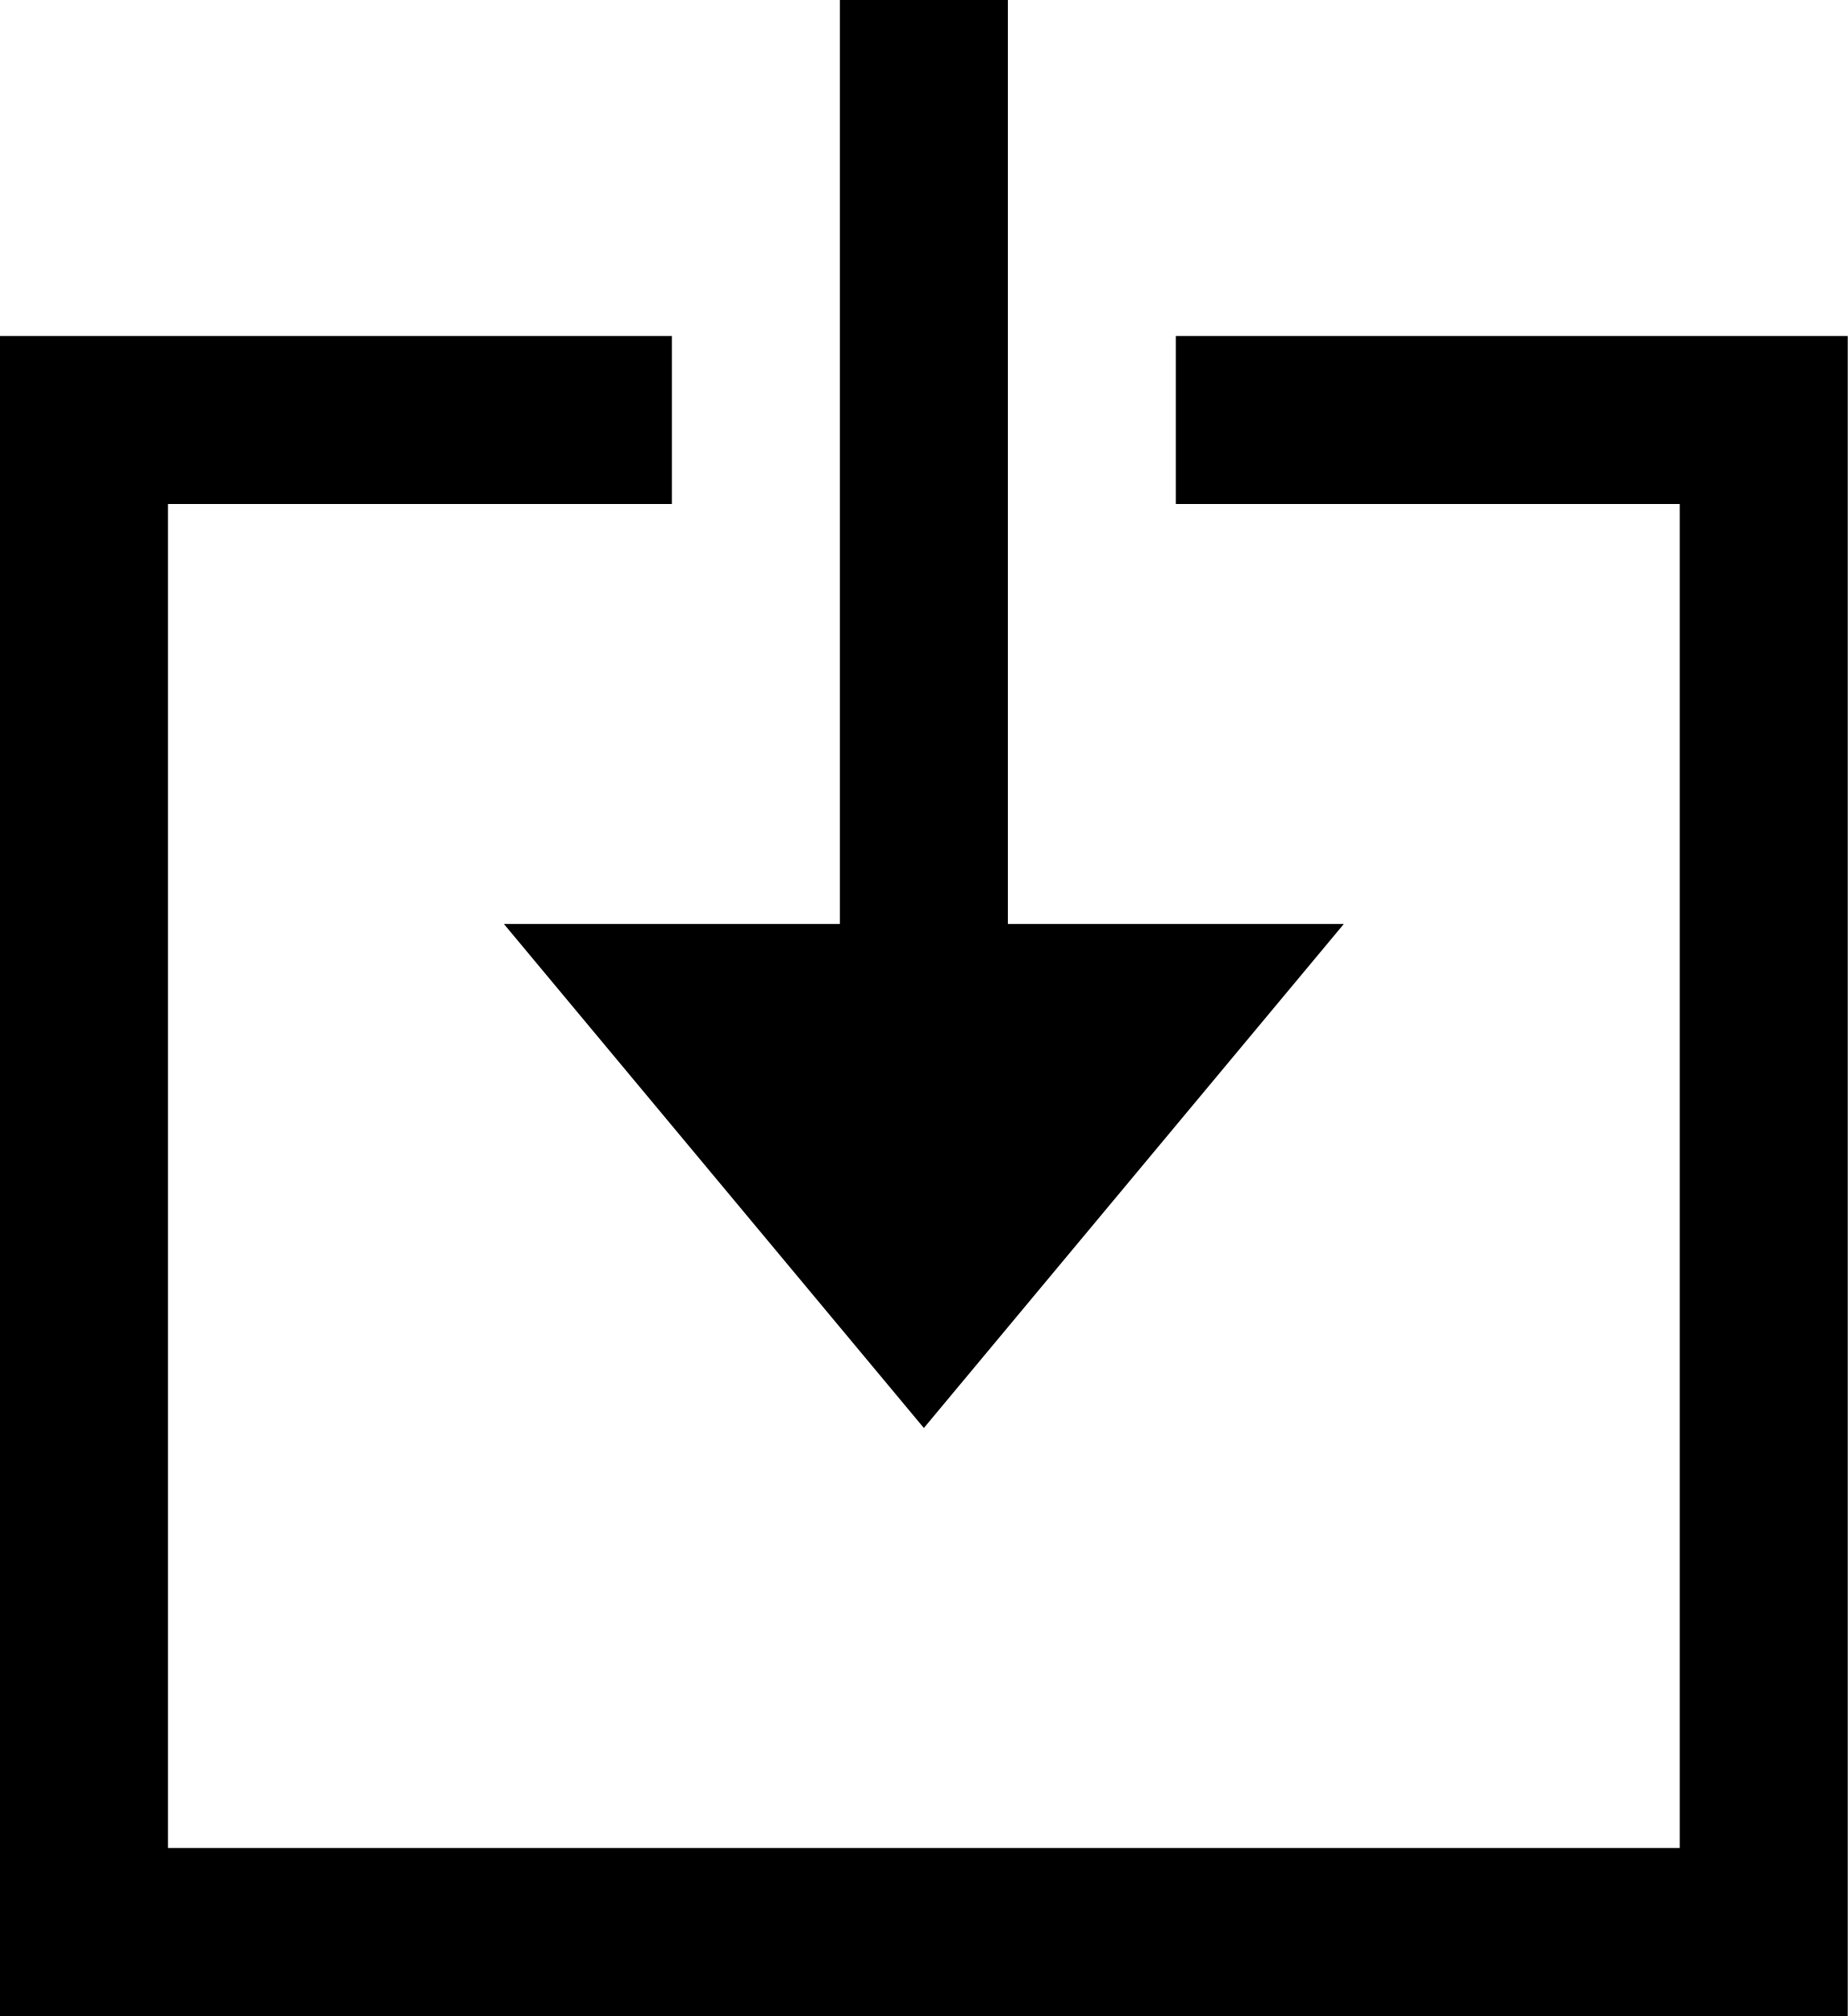
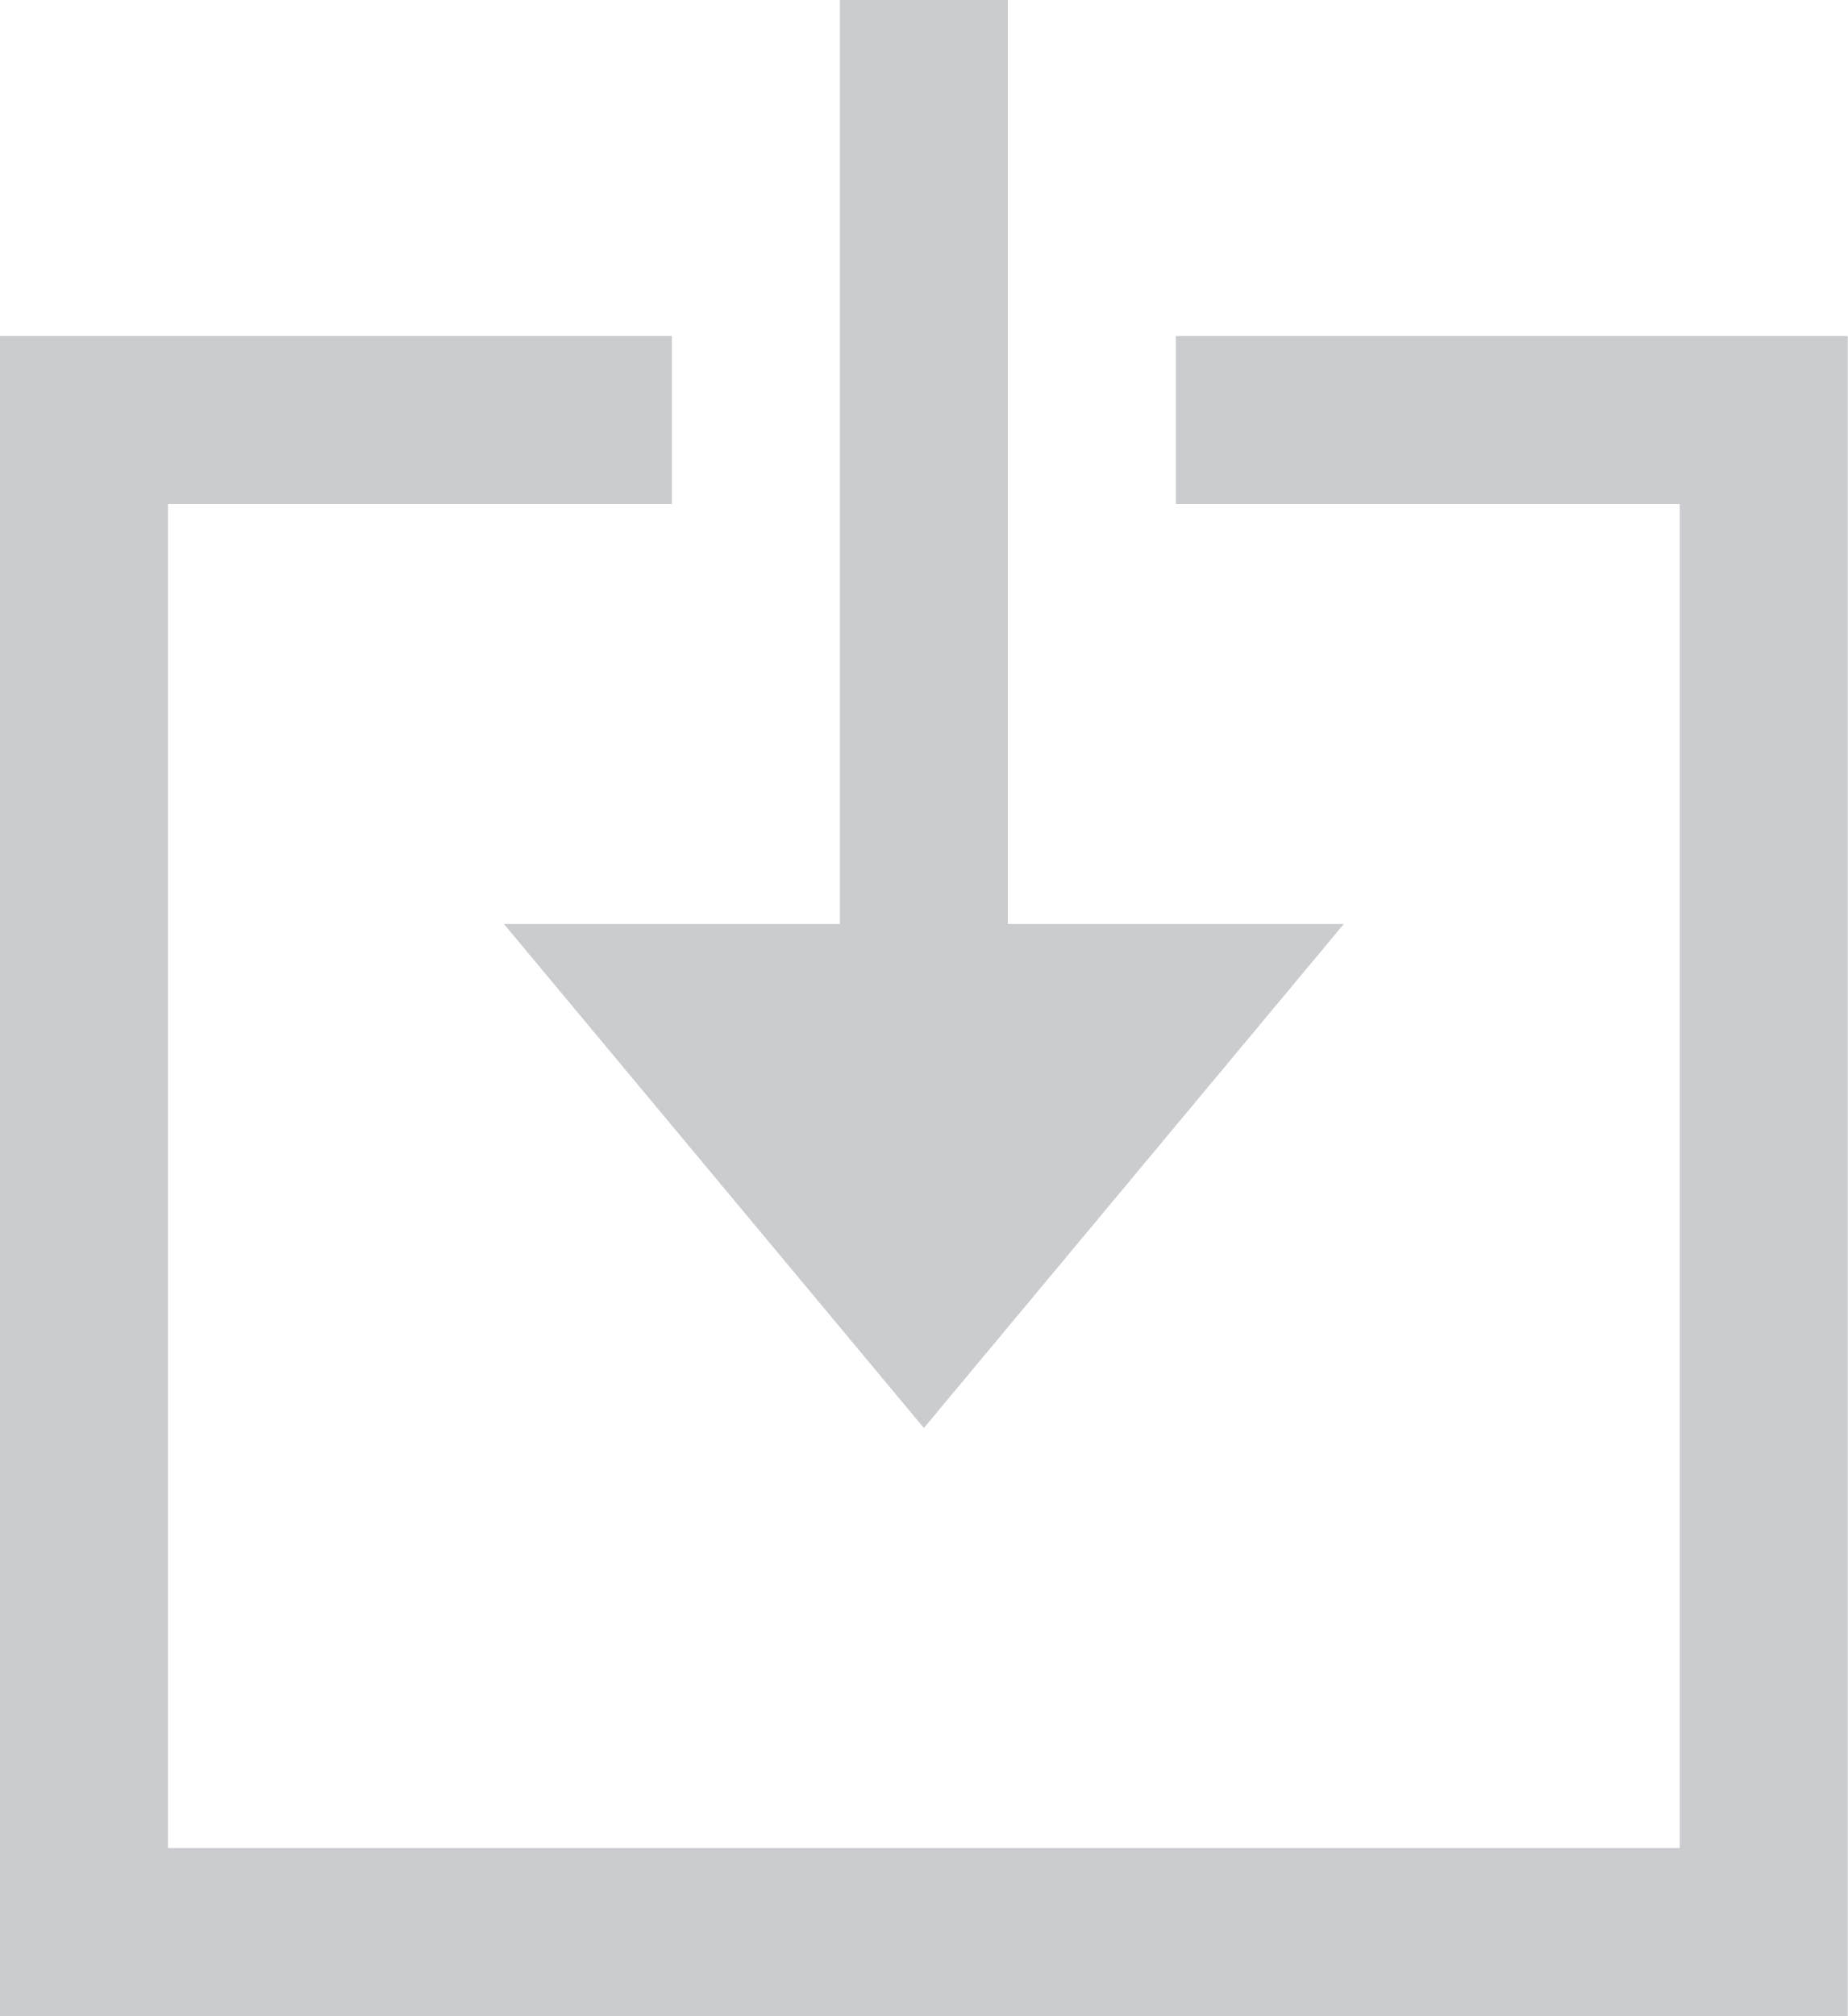
<svg xmlns="http://www.w3.org/2000/svg" width="22" height="24" viewBox="0 0 22 24" fill="none">
-   <path fill-rule="evenodd" clip-rule="evenodd" d="M0 24L1.74846e-06 4L8 4L8 6L2 6L2 22L20 22L20 6L14 6L14 4L22 4L22 24L0 24ZM12 11L16 11L11 17L6 11L10 11L10 -1.04907e-06L12 -8.74228e-07L12 11Z" fill="black" />
+   <path fill-rule="evenodd" clip-rule="evenodd" d="M0 24L1.74846e-06 4L8 4L8 6L2 6L2 22L20 22L20 6L14 6L14 4L22 4L22 24L0 24ZM12 11L16 11L11 17L6 11L10 11L10 -1.04907e-06L12 -8.74228e-07L12 11Z" fill="#CACCCF" />
</svg>
